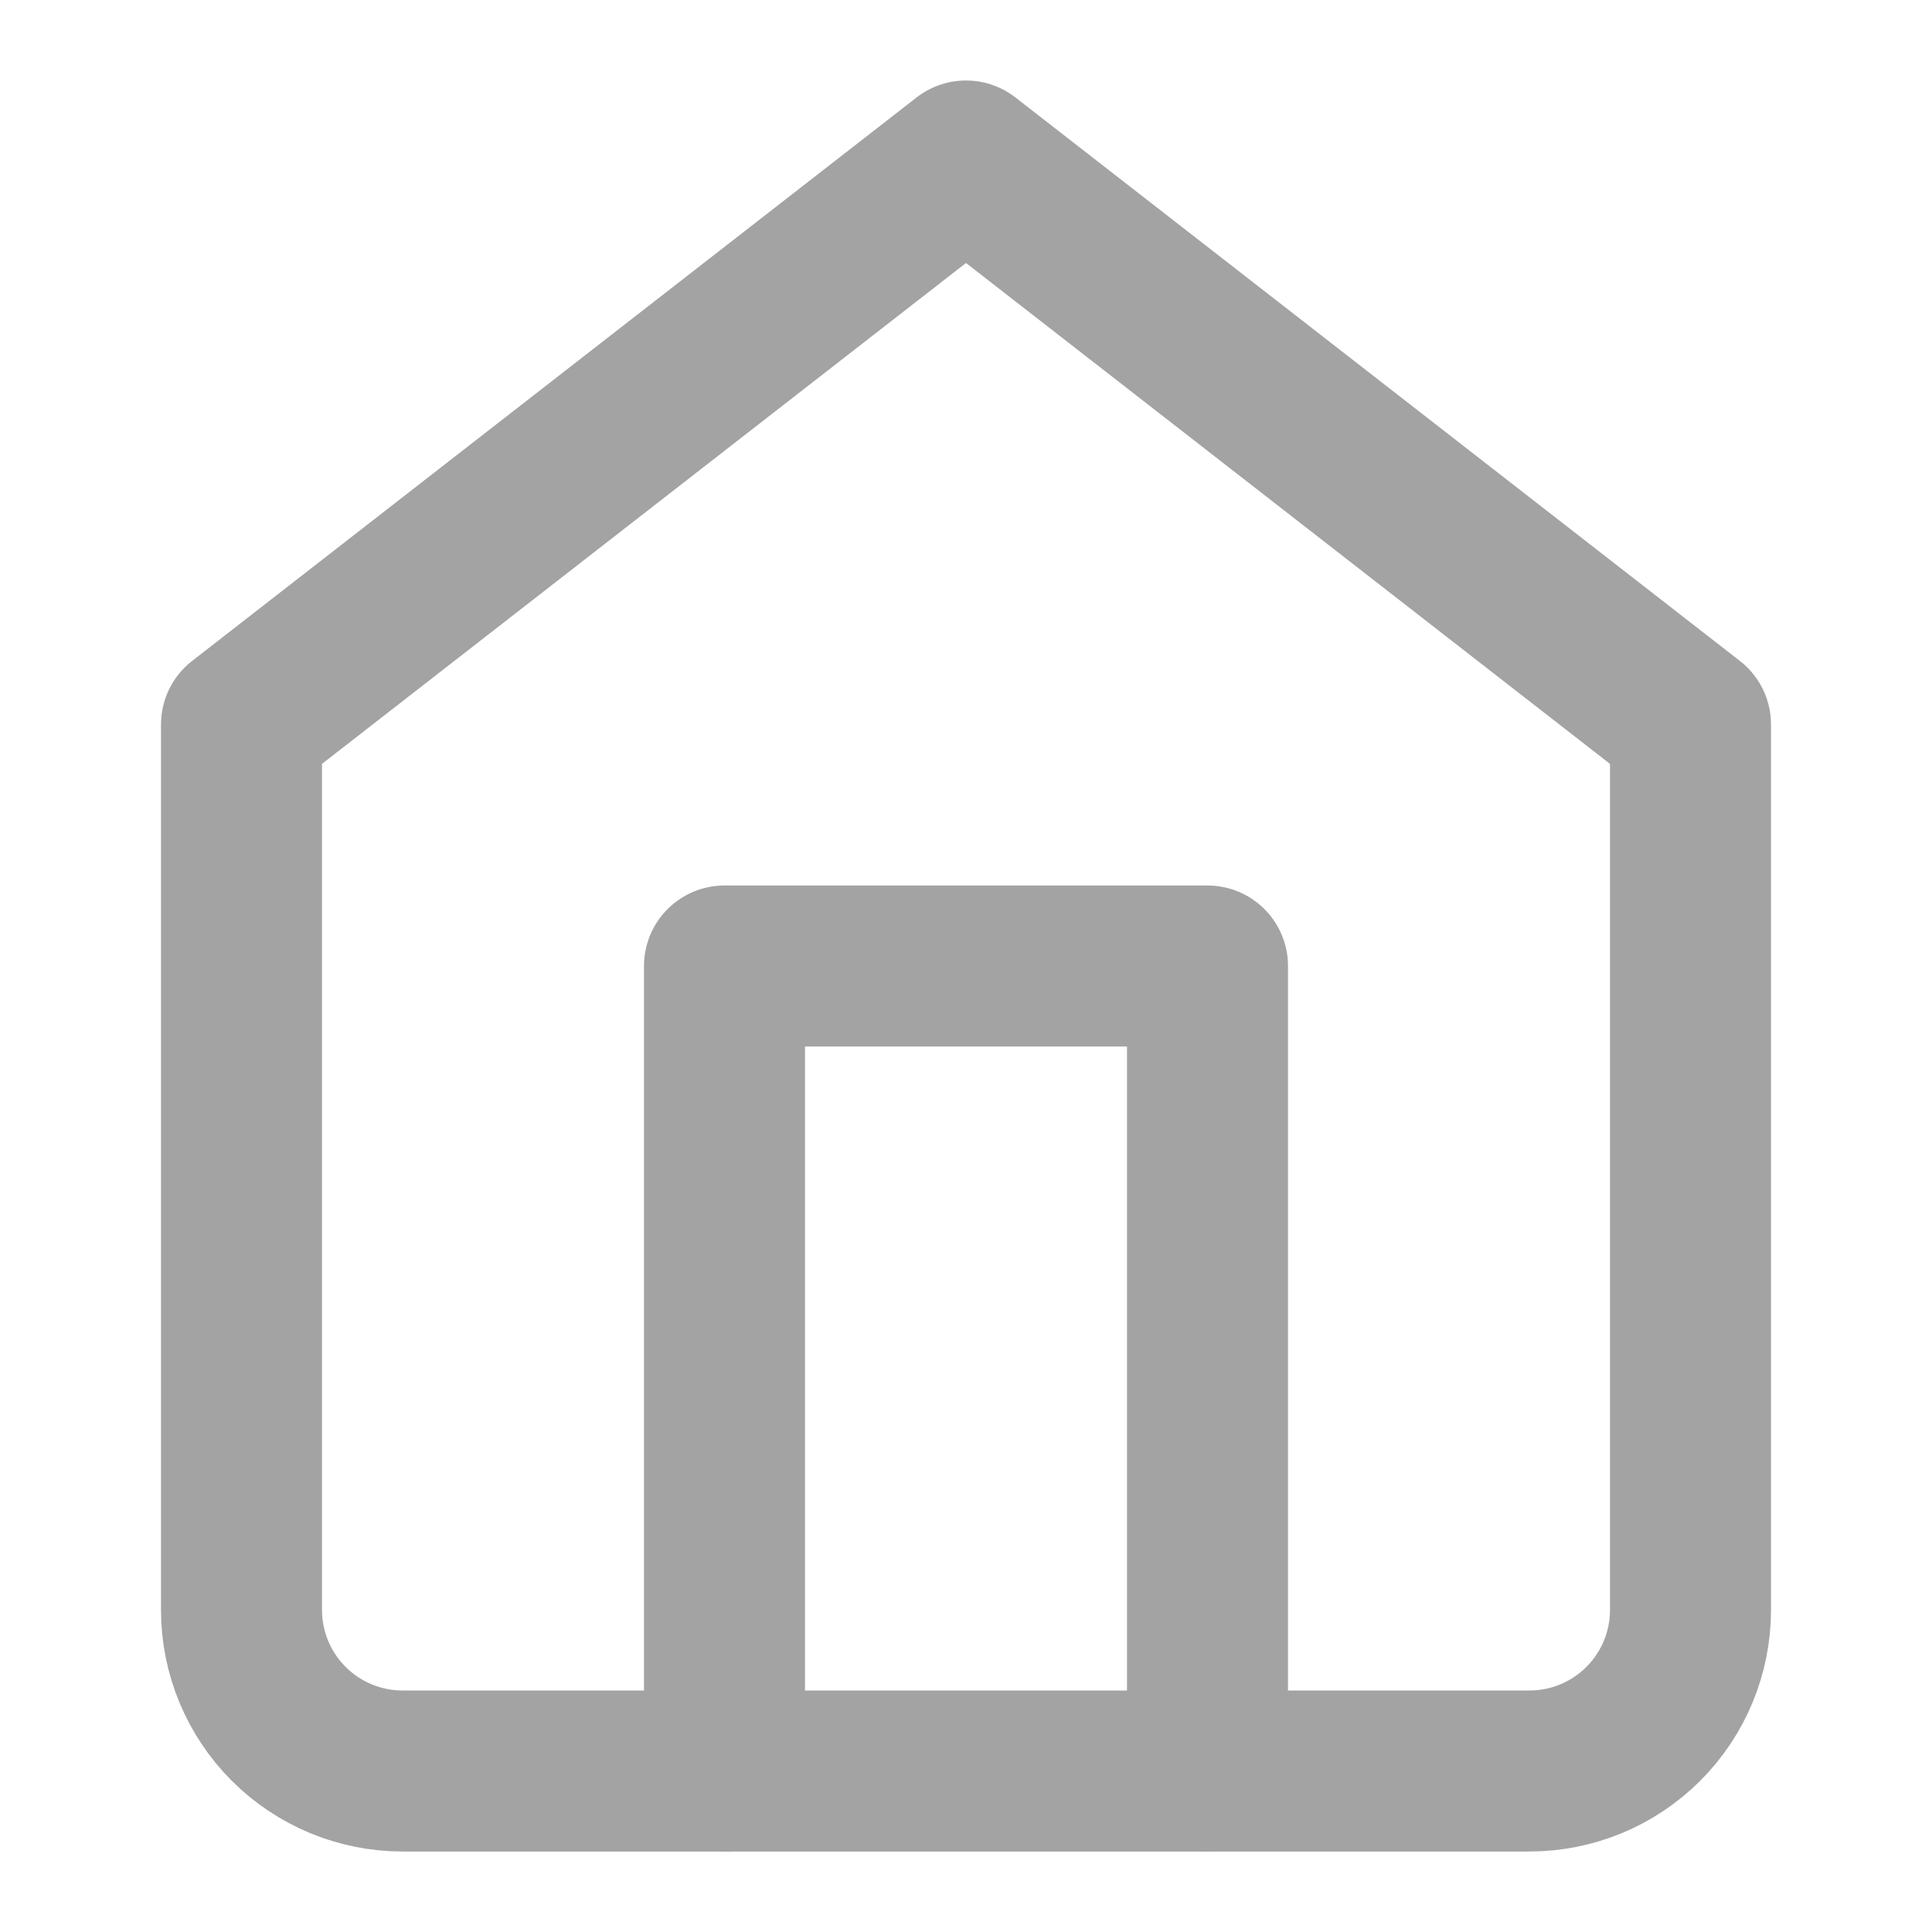
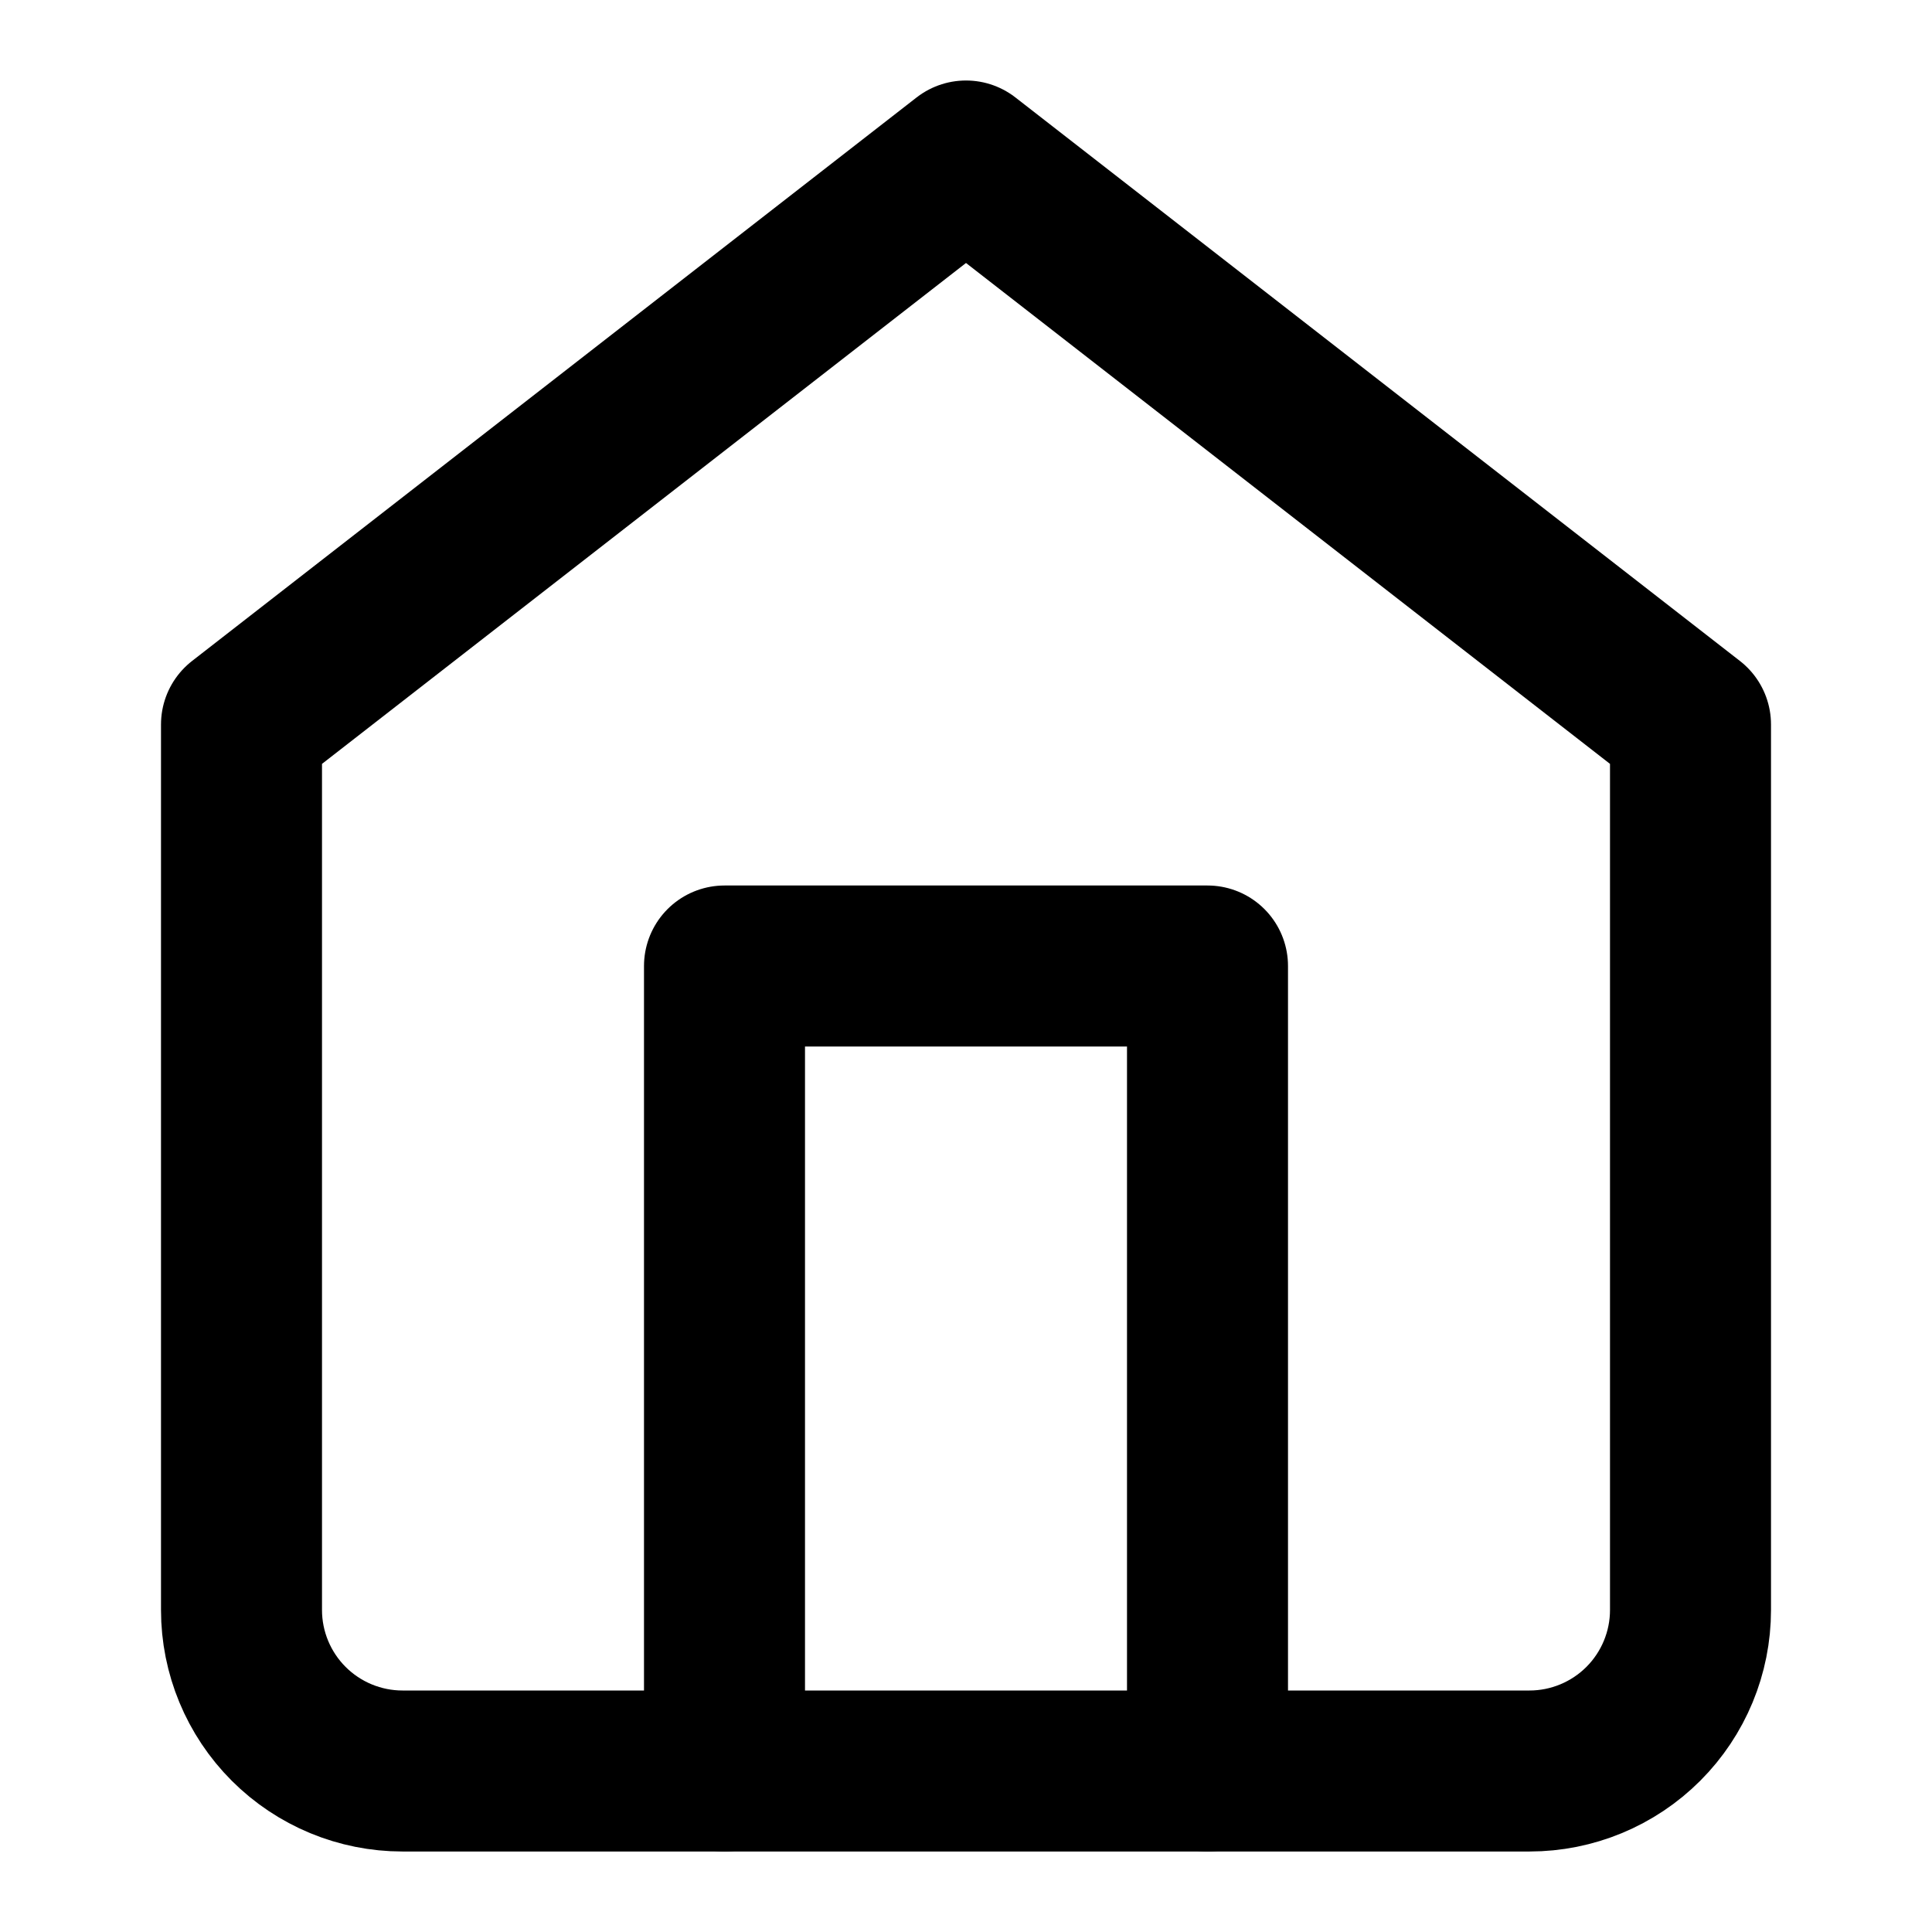
<svg xmlns="http://www.w3.org/2000/svg" preserveAspectRatio="none" overflow="visible" style="display: block;" width="24" height="24" viewBox="0 0 24 24" fill="none">
  <g id="home">
-     <path id="Vector" d="M3 9L12 2L21 9V20C21 20.53 20.789 21.039 20.414 21.414C20.039 21.789 19.53 22 19 22H5C4.47 22 3.961 21.789 3.586 21.414C3.211 21.039 3 20.53 3 20V9Z" stroke="#A3A3A3" stroke-width="2" stroke-linecap="round" stroke-linejoin="round" />
-     <path id="Vector_2" d="M9 22V12H15V22" stroke="#A3A3A3" stroke-width="2" stroke-linecap="round" stroke-linejoin="round" />
+     <path id="Vector" d="M3 9L12 2L21 9V20C21 20.53 20.789 21.039 20.414 21.414C20.039 21.789 19.53 22 19 22H5C4.47 22 3.961 21.789 3.586 21.414C3.211 21.039 3 20.53 3 20V9Z" stroke="currentColor" stroke-width="2" stroke-linecap="round" stroke-linejoin="round" />
+     <path id="Vector_2" d="M9 22V12H15V22" stroke="currentColor" stroke-width="2" stroke-linecap="round" stroke-linejoin="round" />
  </g>
</svg>
